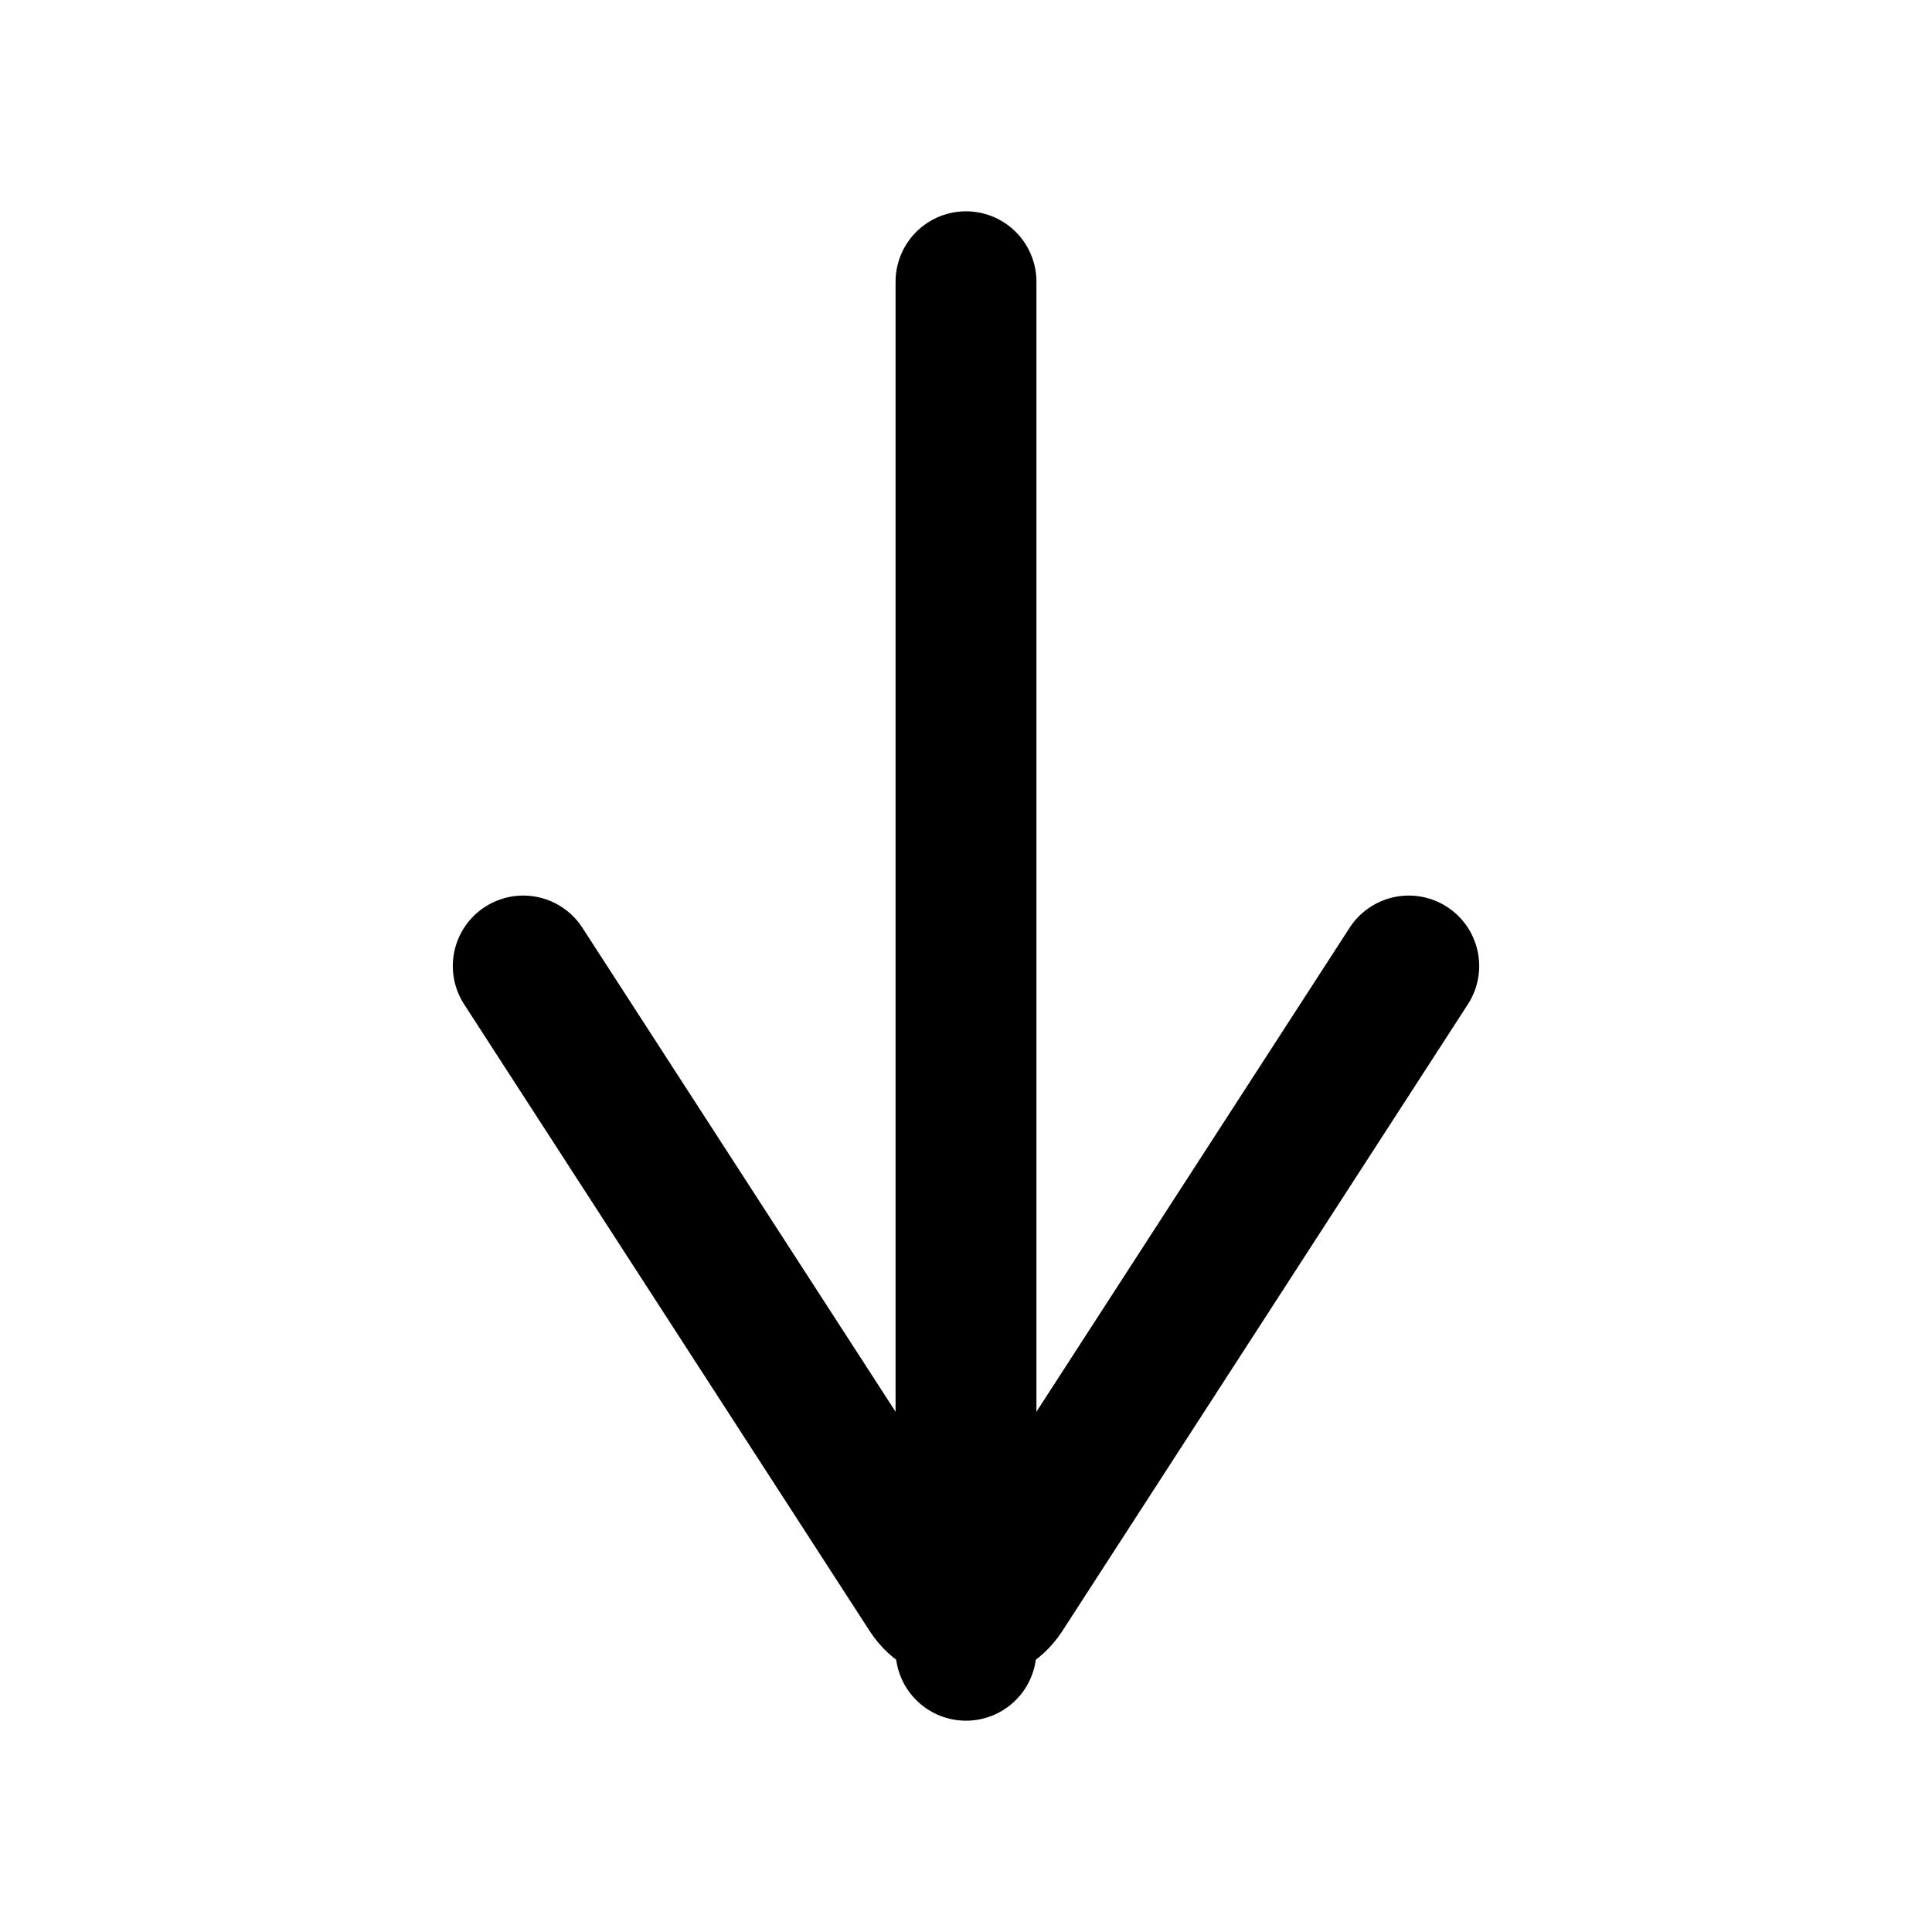
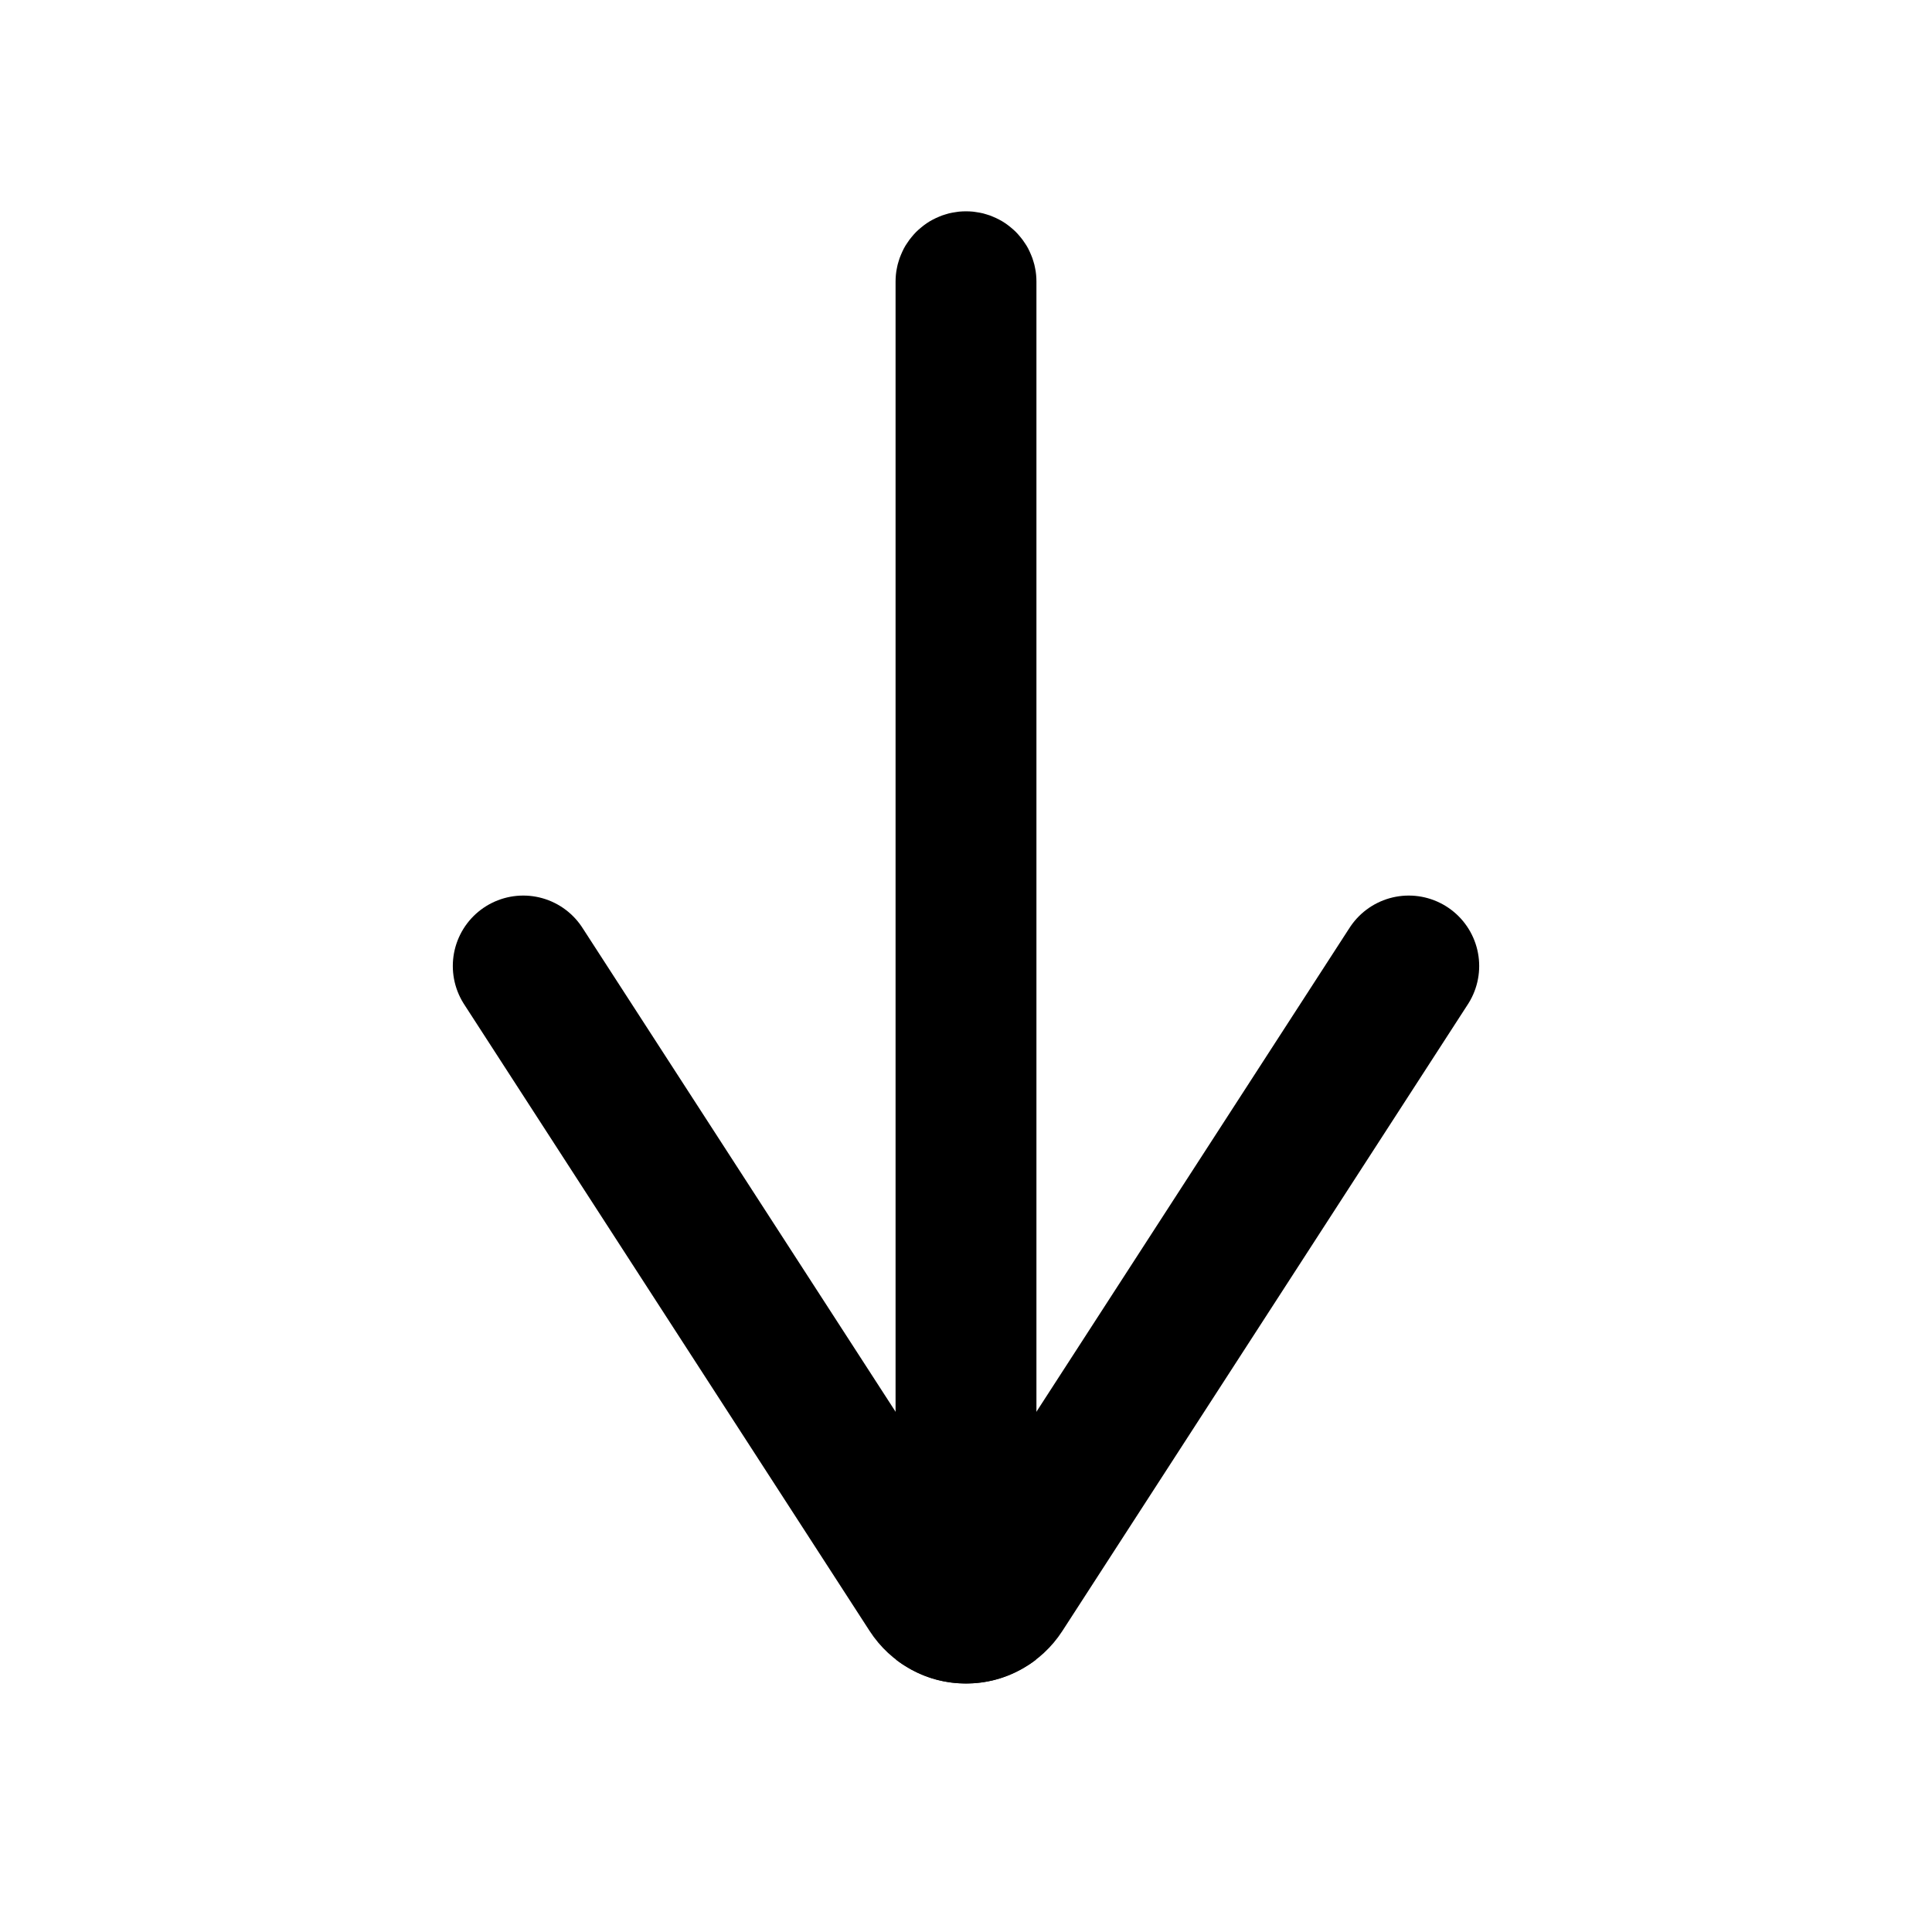
<svg xmlns="http://www.w3.org/2000/svg" width="24" height="24" viewBox="0 0 24 24" fill="none" stroke="currentColor" color="currentColor" stroke-width="1.75" stroke-linecap="round" stroke-linejoin="round" stroke-miterlimit="3" focusable="false" aria-hidden="true">
-   <path d="M3.5 12L20.5 12" transform="rotate(90 12 12)" />
+   <path d="M20.619 11.133Q20.56 11.125 20.5 11.125L3.5 11.125Q3.478 11.125 3.457 11.126Q3.436 11.127 3.414 11.129Q3.393 11.131 3.372 11.134Q3.35 11.138 3.329 11.142Q3.308 11.146 3.287 11.151Q3.267 11.156 3.246 11.163Q3.225 11.169 3.205 11.176Q3.185 11.183 3.165 11.192Q3.145 11.2 3.126 11.209Q3.107 11.218 3.087 11.228Q3.069 11.238 3.05 11.249Q3.032 11.261 3.014 11.273Q2.996 11.284 2.979 11.297Q2.962 11.31 2.945 11.324Q2.928 11.337 2.912 11.352Q2.897 11.366 2.881 11.381Q2.866 11.396 2.852 11.412Q2.837 11.428 2.824 11.445Q2.81 11.461 2.797 11.479Q2.784 11.496 2.772 11.514Q2.76 11.532 2.749 11.55Q2.738 11.569 2.728 11.588Q2.718 11.607 2.709 11.626Q2.7 11.645 2.692 11.665Q2.683 11.685 2.676 11.705Q2.669 11.725 2.663 11.746Q2.656 11.767 2.651 11.787Q2.646 11.808 2.642 11.829Q2.638 11.85 2.635 11.872Q2.631 11.893 2.629 11.914Q2.627 11.936 2.626 11.957Q2.625 11.979 2.625 12Q2.625 12.021 2.626 12.043Q2.627 12.064 2.629 12.086Q2.631 12.107 2.635 12.128Q2.638 12.15 2.642 12.171Q2.646 12.192 2.651 12.213Q2.656 12.233 2.663 12.254Q2.669 12.274 2.676 12.295Q2.683 12.315 2.692 12.335Q2.7 12.355 2.709 12.374Q2.718 12.393 2.728 12.412Q2.738 12.431 2.749 12.45Q2.76 12.468 2.772 12.486Q2.784 12.504 2.797 12.521Q2.81 12.539 2.824 12.555Q2.837 12.572 2.852 12.588Q2.866 12.604 2.881 12.619Q2.897 12.634 2.912 12.648Q2.928 12.663 2.945 12.676Q2.962 12.69 2.979 12.703Q2.996 12.716 3.014 12.727Q3.032 12.739 3.05 12.751Q3.069 12.762 3.087 12.772Q3.107 12.782 3.126 12.791Q3.145 12.8 3.165 12.808Q3.185 12.817 3.205 12.824Q3.225 12.831 3.246 12.837Q3.267 12.844 3.287 12.849Q3.308 12.854 3.329 12.858Q3.35 12.862 3.372 12.866Q3.393 12.869 3.414 12.871Q3.436 12.873 3.457 12.874Q3.478 12.875 3.5 12.875L20.5 12.875Q20.56 12.875 20.619 12.867Q20.672 12.798 20.716 12.722Q20.913 12.388 20.913 12Q20.913 11.612 20.716 11.278Q20.672 11.202 20.619 11.133Z" fill="currentColor" stroke="none" fill-rule="evenodd" transform="rotate(90 12 12)" />
  <path d="M12 6.5L19.786 11.538A0.55 0.55 0 0 1 19.786 12.462L12 17.5" transform="rotate(90 12 12)" />
</svg>
